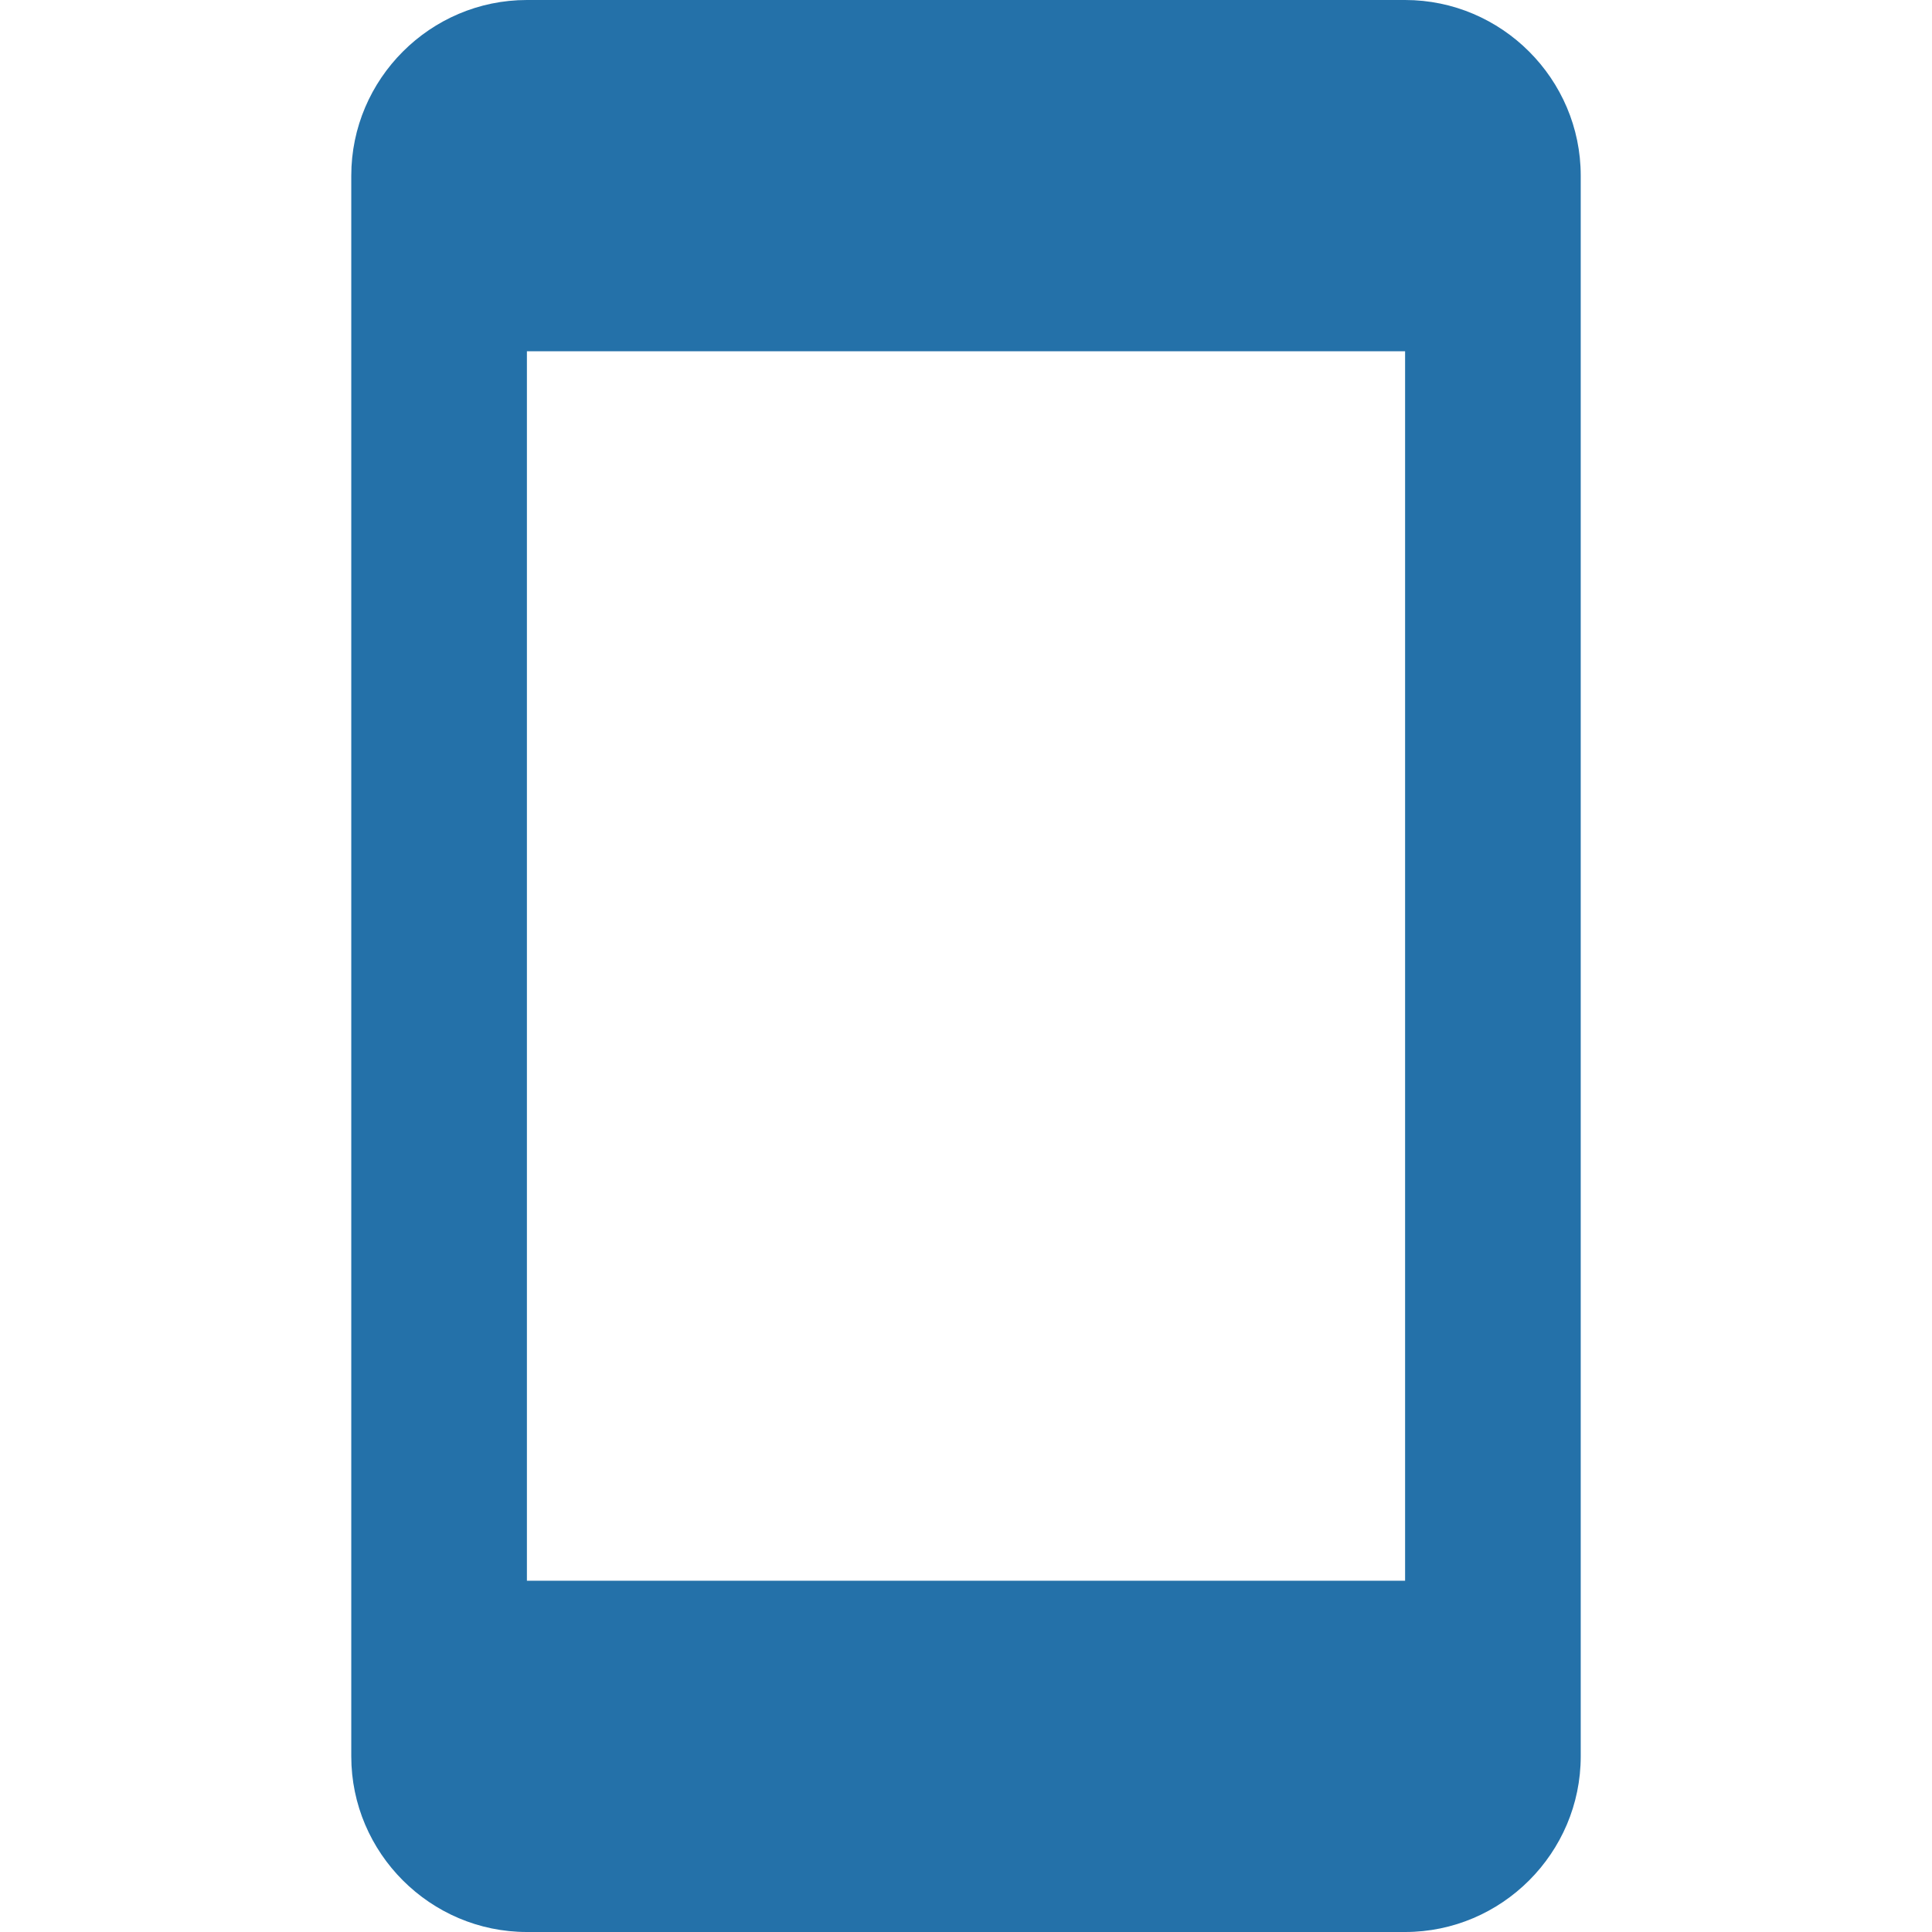
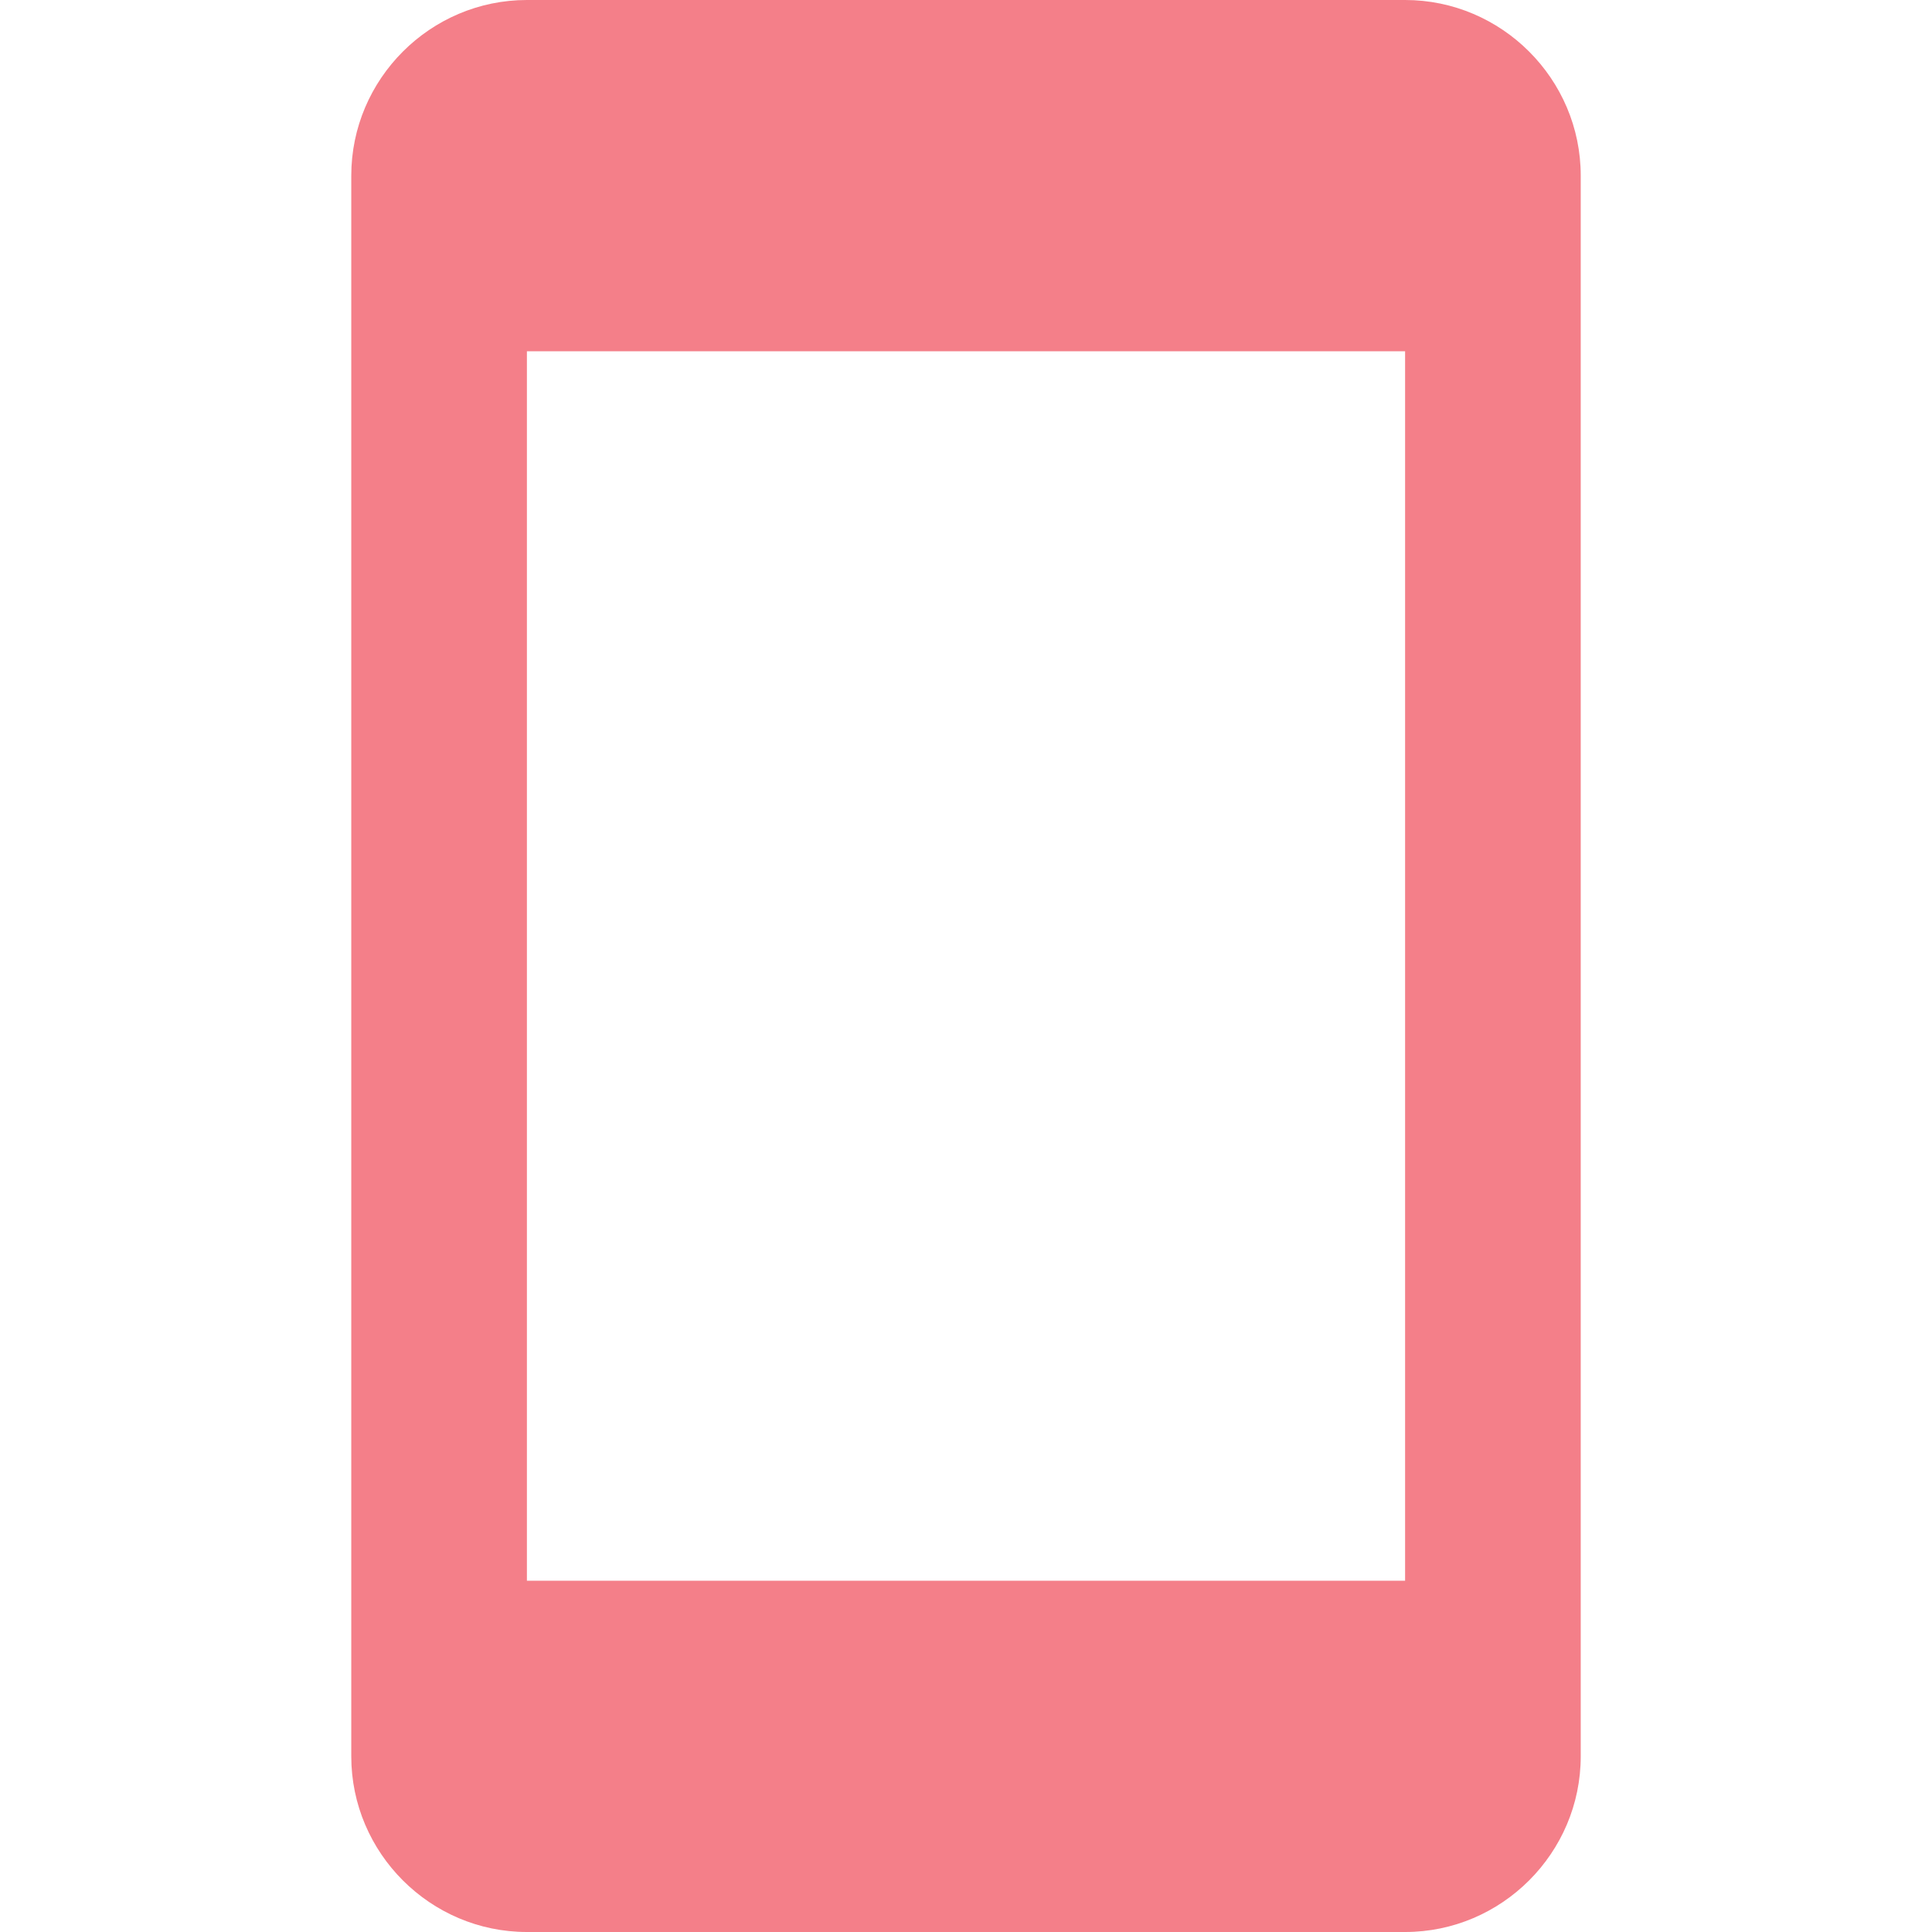
<svg xmlns="http://www.w3.org/2000/svg" version="1.1" id="Capa_1" x="0px" y="0px" width="512px" height="512px" viewBox="0 0 561 561" style="enable-background:new 0 0 561 561;" xml:space="preserve">
  <g>
    <g id="phone">
-       <path d="M408,0H153c-28.05,0-51,22.95-51,51v459c0,28.05,22.95,51,51,51h255c28.05,0,51-22.95,51-51V51C459,22.95,436.05,0,408,0z     M408,459H153V102h255V459z" fill="#2471a9" />
+       <path d="M408,0H153c-28.05,0-51,22.95-51,51v459c0,28.05,22.95,51,51,51h255c28.05,0,51-22.95,51-51V51C459,22.95,436.05,0,408,0z     M408,459H153V102h255V459z" fill="#f47f89" />
    </g>
  </g>
  <g>
</g>
  <g>
</g>
  <g>
</g>
  <g>
</g>
  <g>
</g>
  <g>
</g>
  <g>
</g>
  <g>
</g>
  <g>
</g>
  <g>
</g>
  <g>
</g>
  <g>
</g>
  <g>
</g>
  <g>
</g>
  <g>
</g>
</svg>
